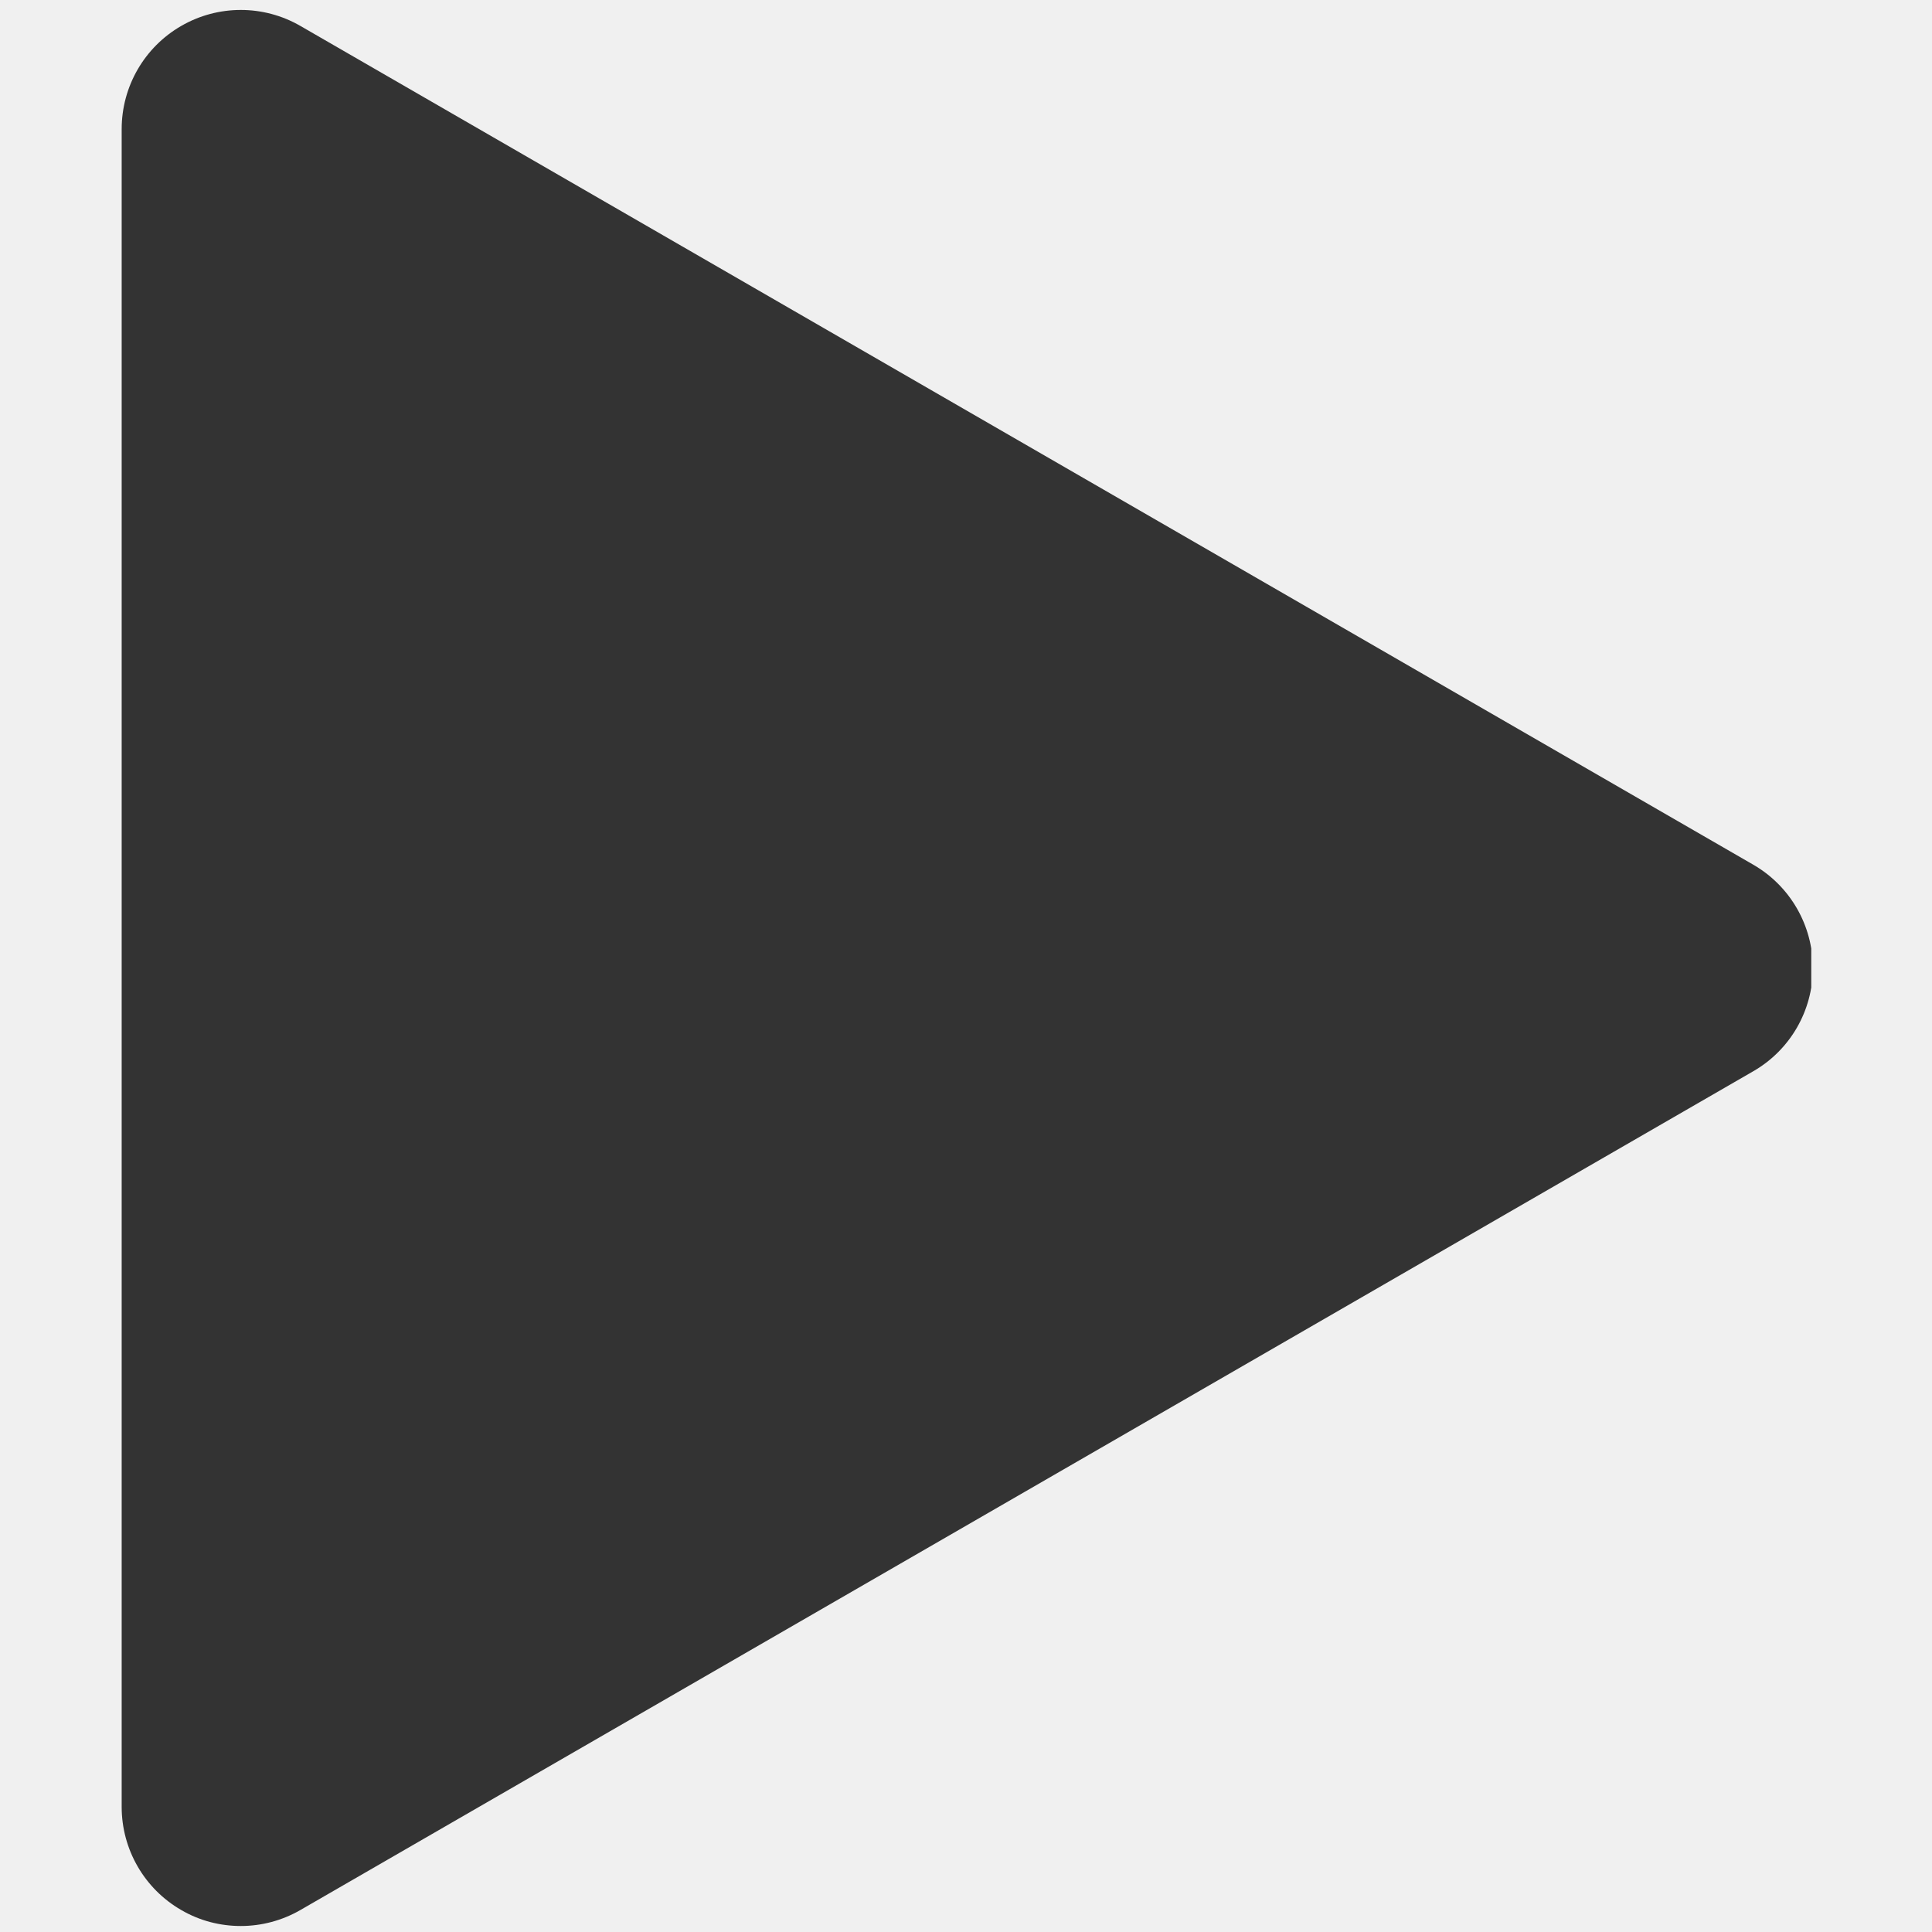
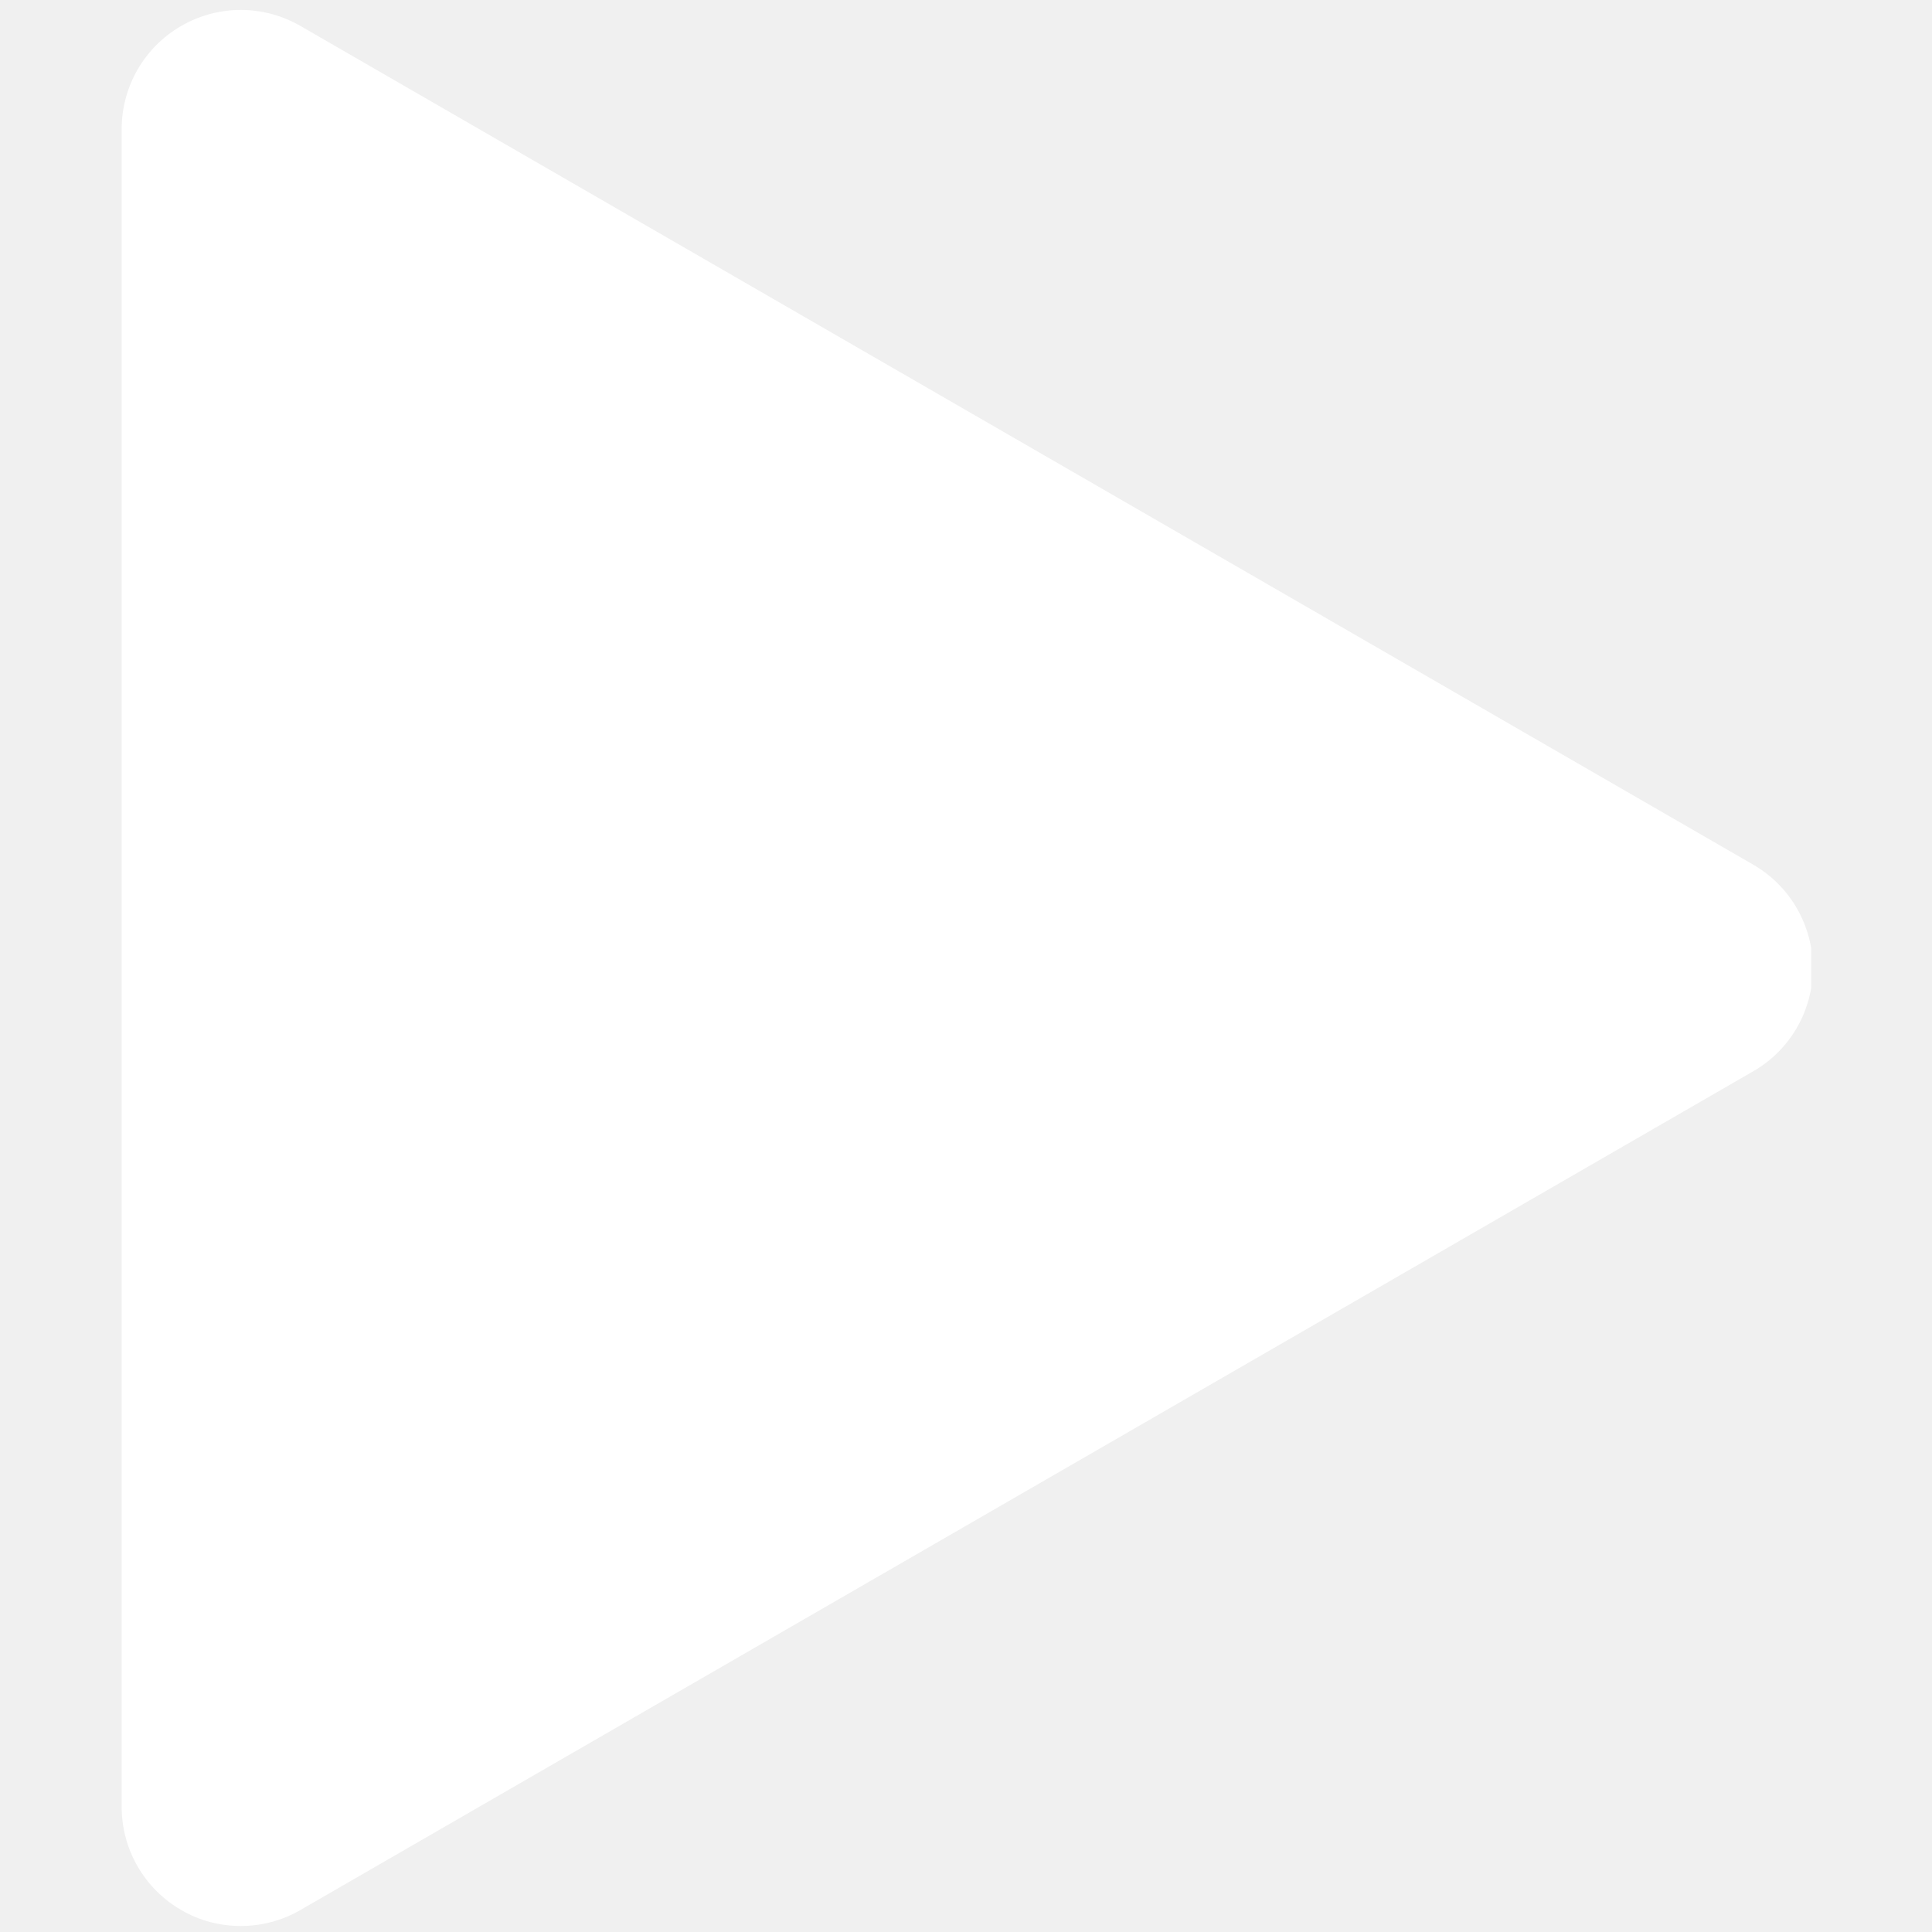
<svg xmlns="http://www.w3.org/2000/svg" width="1024" zoomAndPan="magnify" viewBox="0 0 768 768" height="1024" preserveAspectRatio="xMidYMid meet" version="1.0">
  <defs>
-     <clipPath id="57fd420dd7">
+     <clipPath id="4cdd441ccf">
      <path d="M 48 3 L 720 3 L 720 766 L 48 766 Z M 48 3 " clip-rule="nonzero" />
    </clipPath>
  </defs>
-   <g clip-path="url(#57fd420dd7)">
-     <path fill="#333333" d="M 696.977 343.742 L 119.406 10.305 C 104.734 1.84 86.703 1.84 72.047 10.305 C 57.391 18.754 48.367 34.383 48.367 51.312 L 48.367 718.258 C 48.367 735.184 57.391 750.816 72.047 759.266 C 79.375 763.551 87.551 765.617 95.727 765.617 C 103.902 765.617 112.078 763.488 119.406 759.266 L 696.977 425.824 C 711.664 417.359 720.641 401.727 720.641 384.801 C 720.641 367.871 711.633 352.223 696.977 343.742 Z M 696.977 343.742 " fill-opacity="1" fill-rule="nonzero" />
+   <g clip-path="url(#4cdd441ccf)">
+     <path fill="#ffffff" d="M 696.977 343.742 L 119.406 10.305 C 104.734 1.84 86.703 1.84 72.047 10.305 C 57.391 18.754 48.367 34.383 48.367 51.312 L 48.367 718.258 C 48.367 735.184 57.391 750.816 72.047 759.266 C 79.375 763.551 87.551 765.617 95.727 765.617 C 103.902 765.617 112.078 763.488 119.406 759.266 L 696.977 425.824 C 711.664 417.359 720.641 401.727 720.641 384.801 C 720.641 367.871 711.633 352.223 696.977 343.742 Z M 696.977 343.742 " fill-opacity="1" fill-rule="nonzero" />
  </g>
</svg>
